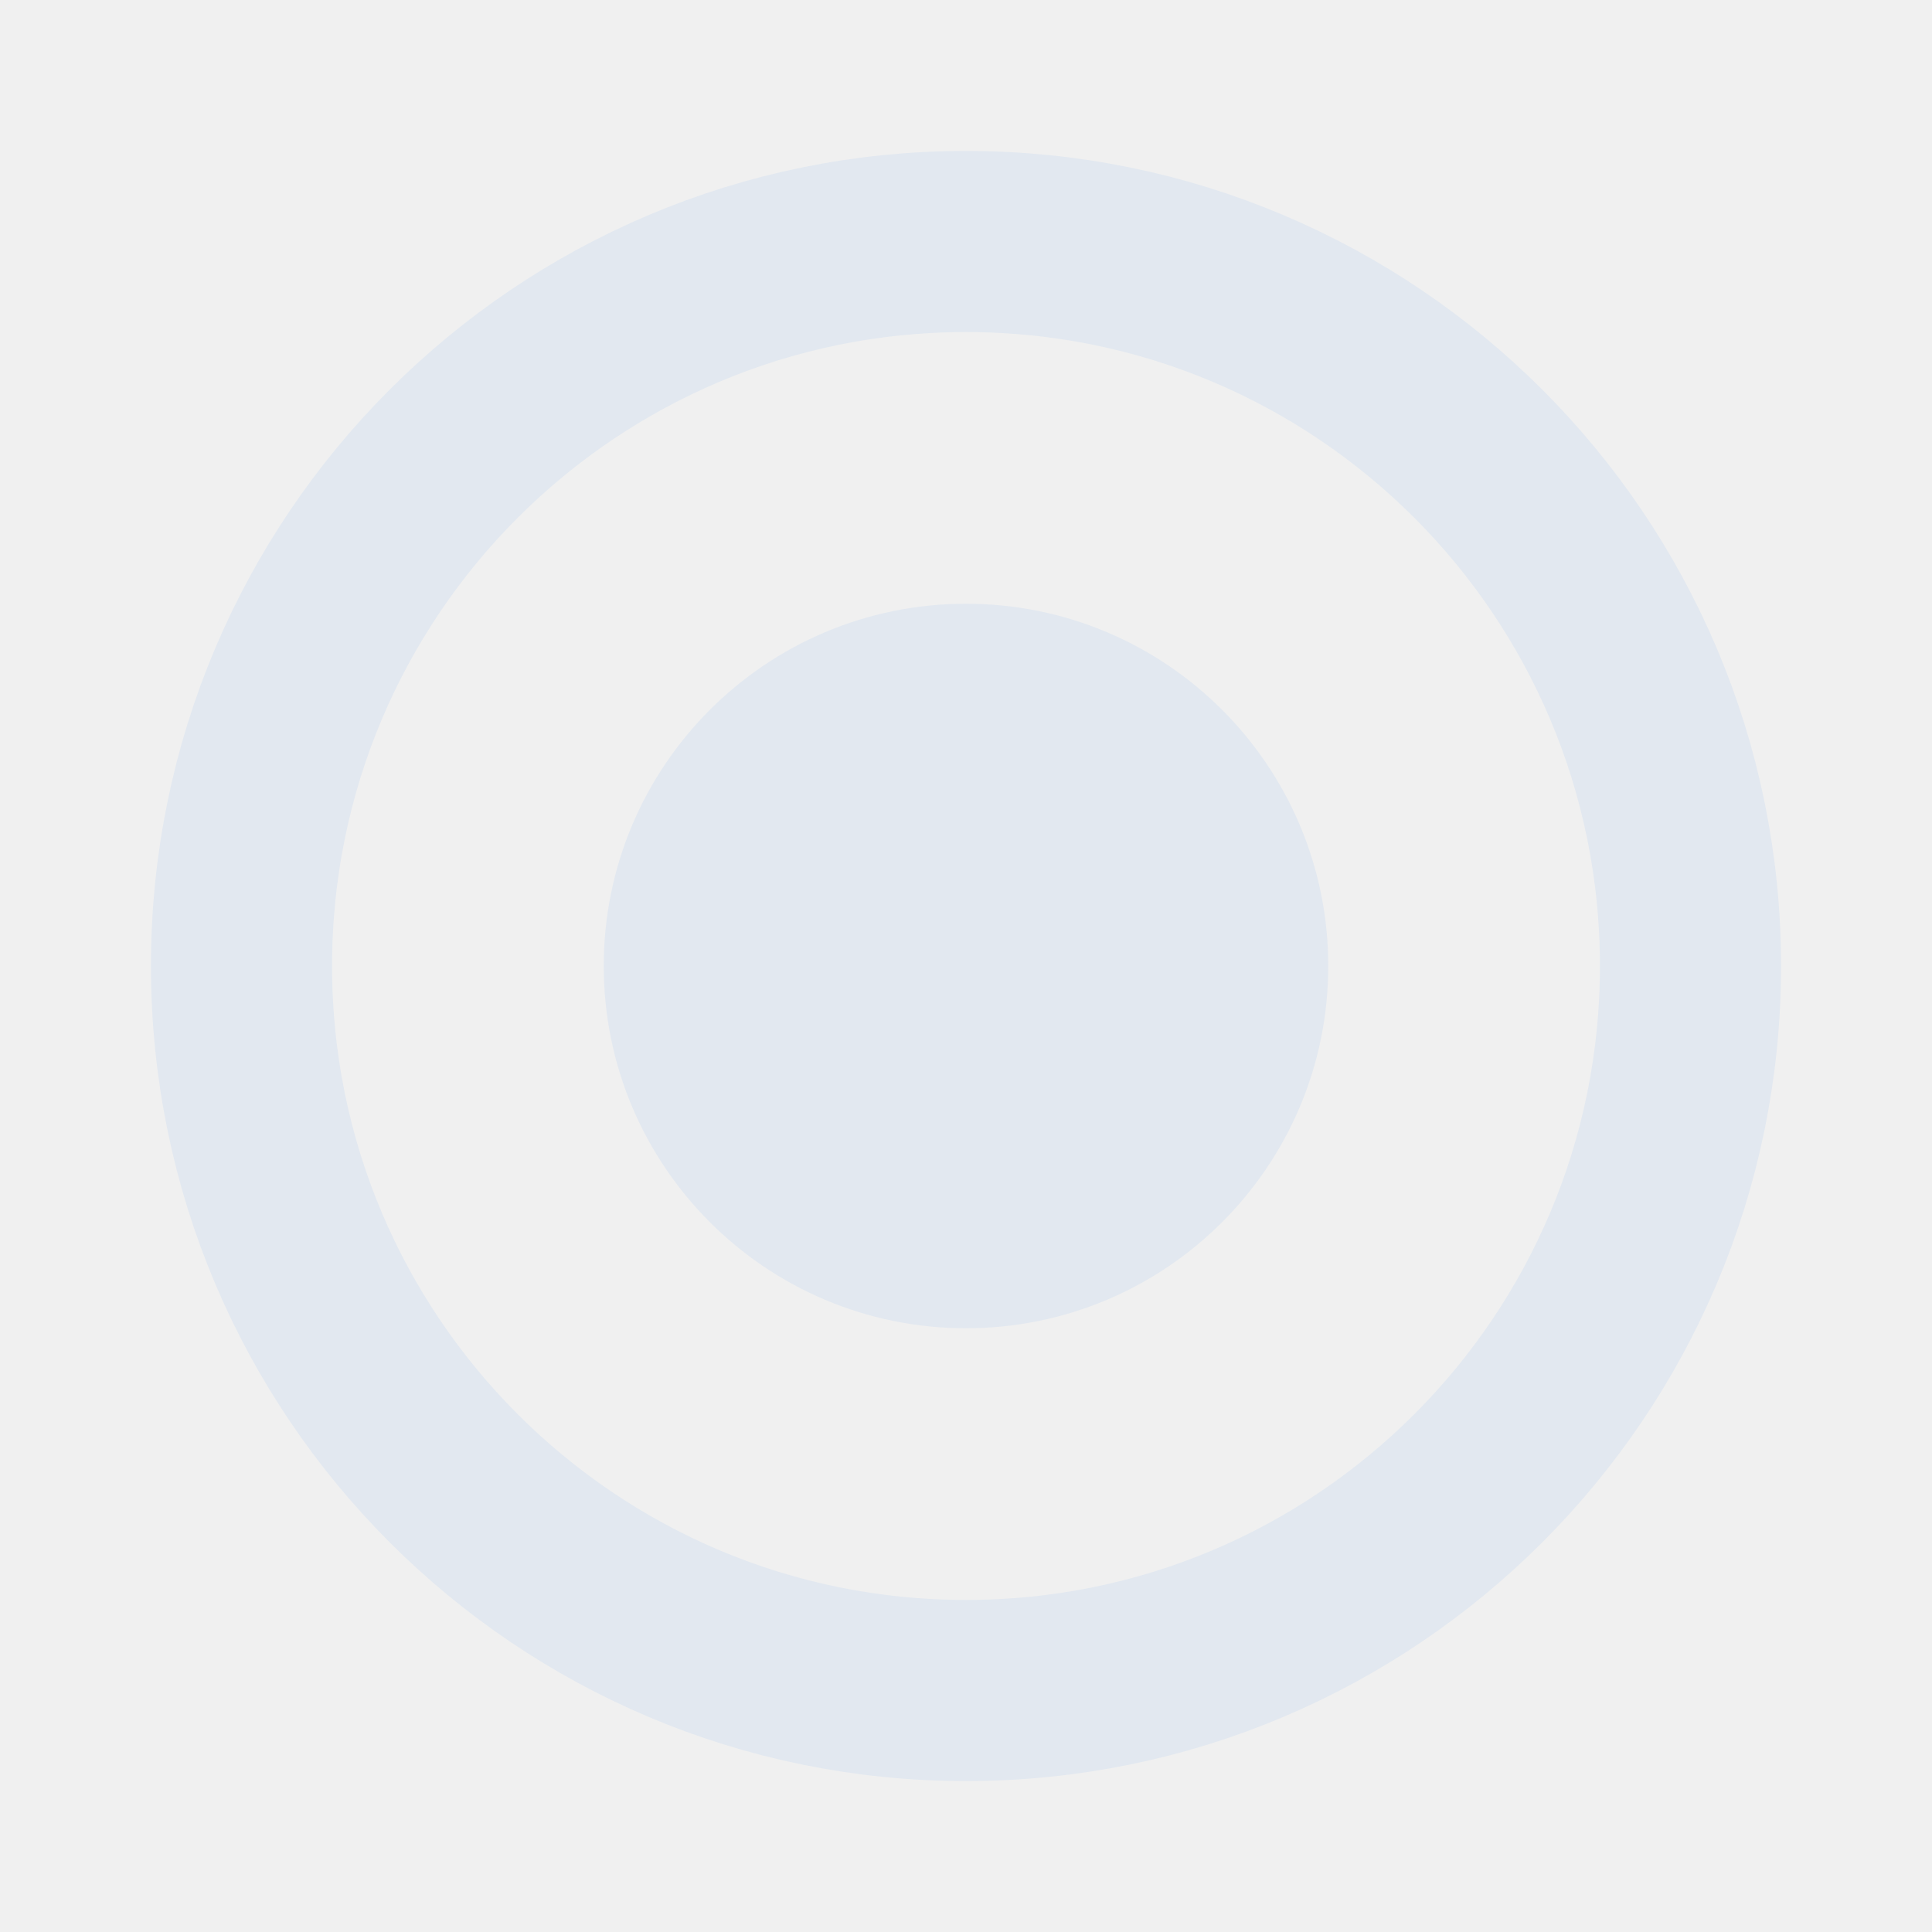
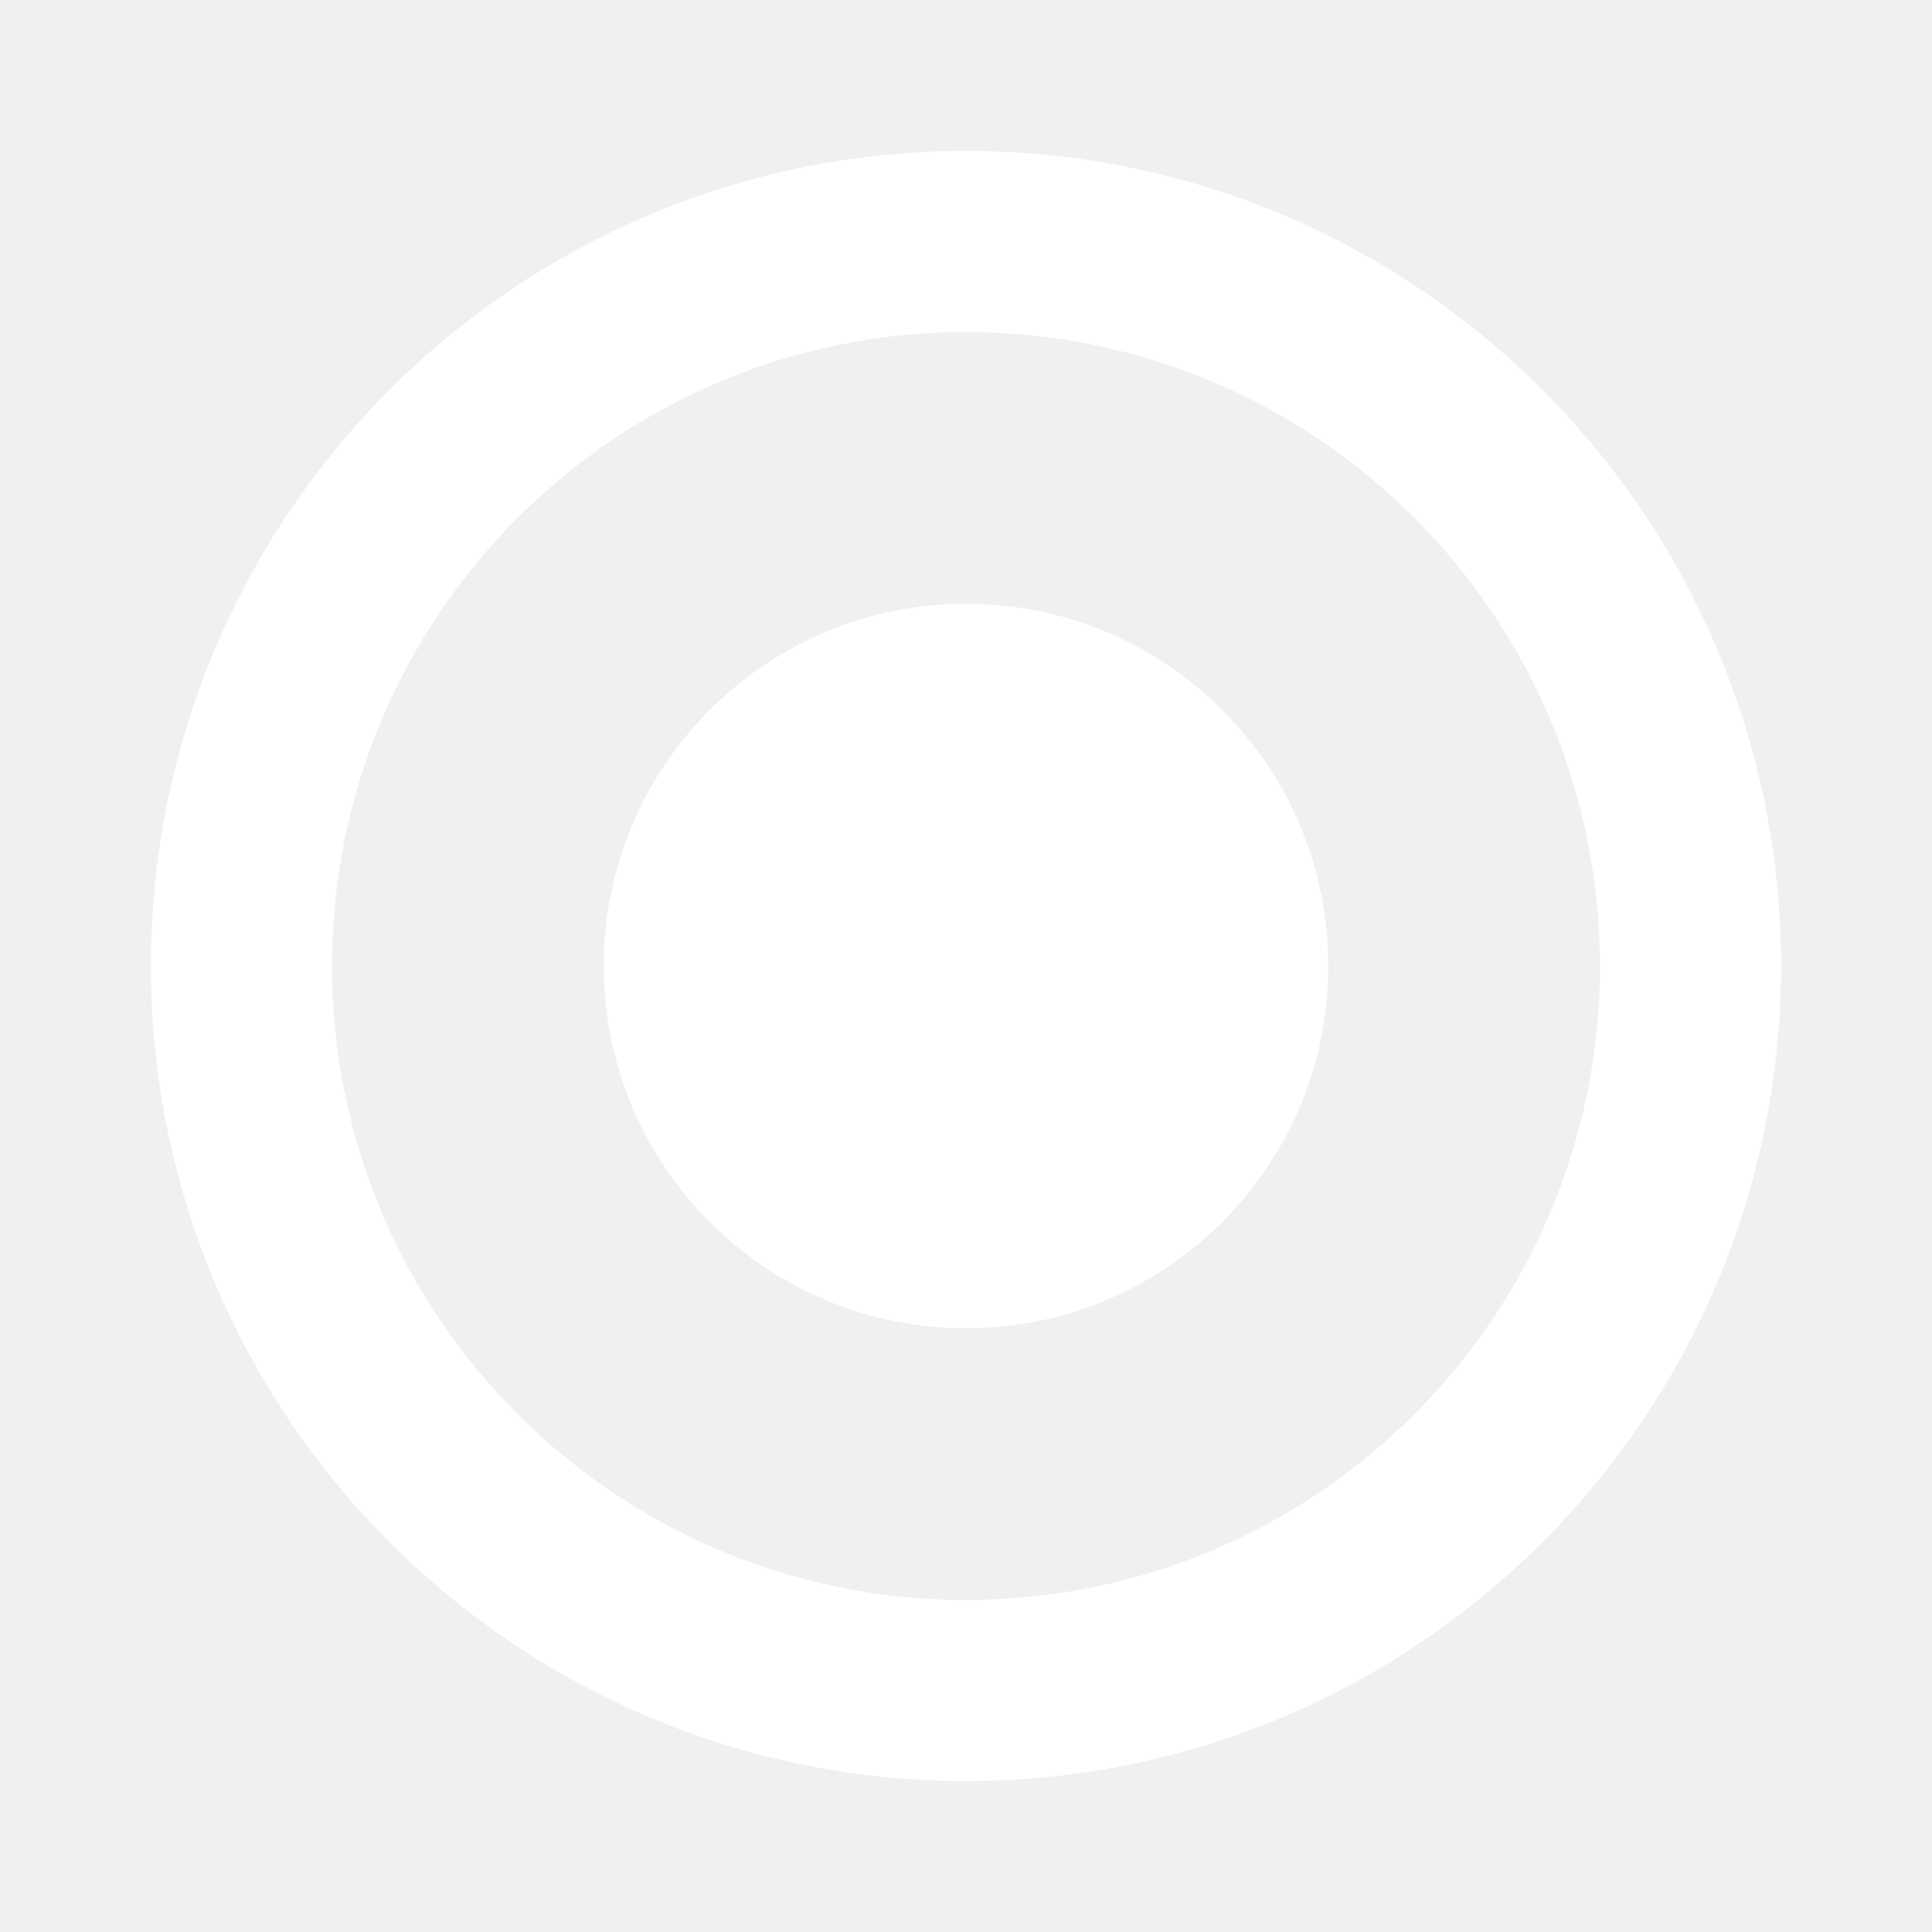
<svg xmlns="http://www.w3.org/2000/svg" viewBox="0 0 16 16" role="img" aria-label="proven" stroke-linecap="round" stroke-linejoin="round">
-   <circle cx="8" cy="8" r="6" fill="none" stroke="#e2e8f0" stroke-width="1.5" />
-   <circle cx="8" cy="8" r="3" fill="#e2e8f0" />
+   <circle cx="8" cy="8" r="6" fill="none" stroke="#ffffff" stroke-width="1.5" />
+   <circle cx="8" cy="8" r="3" fill="#ffffff" />
</svg>
